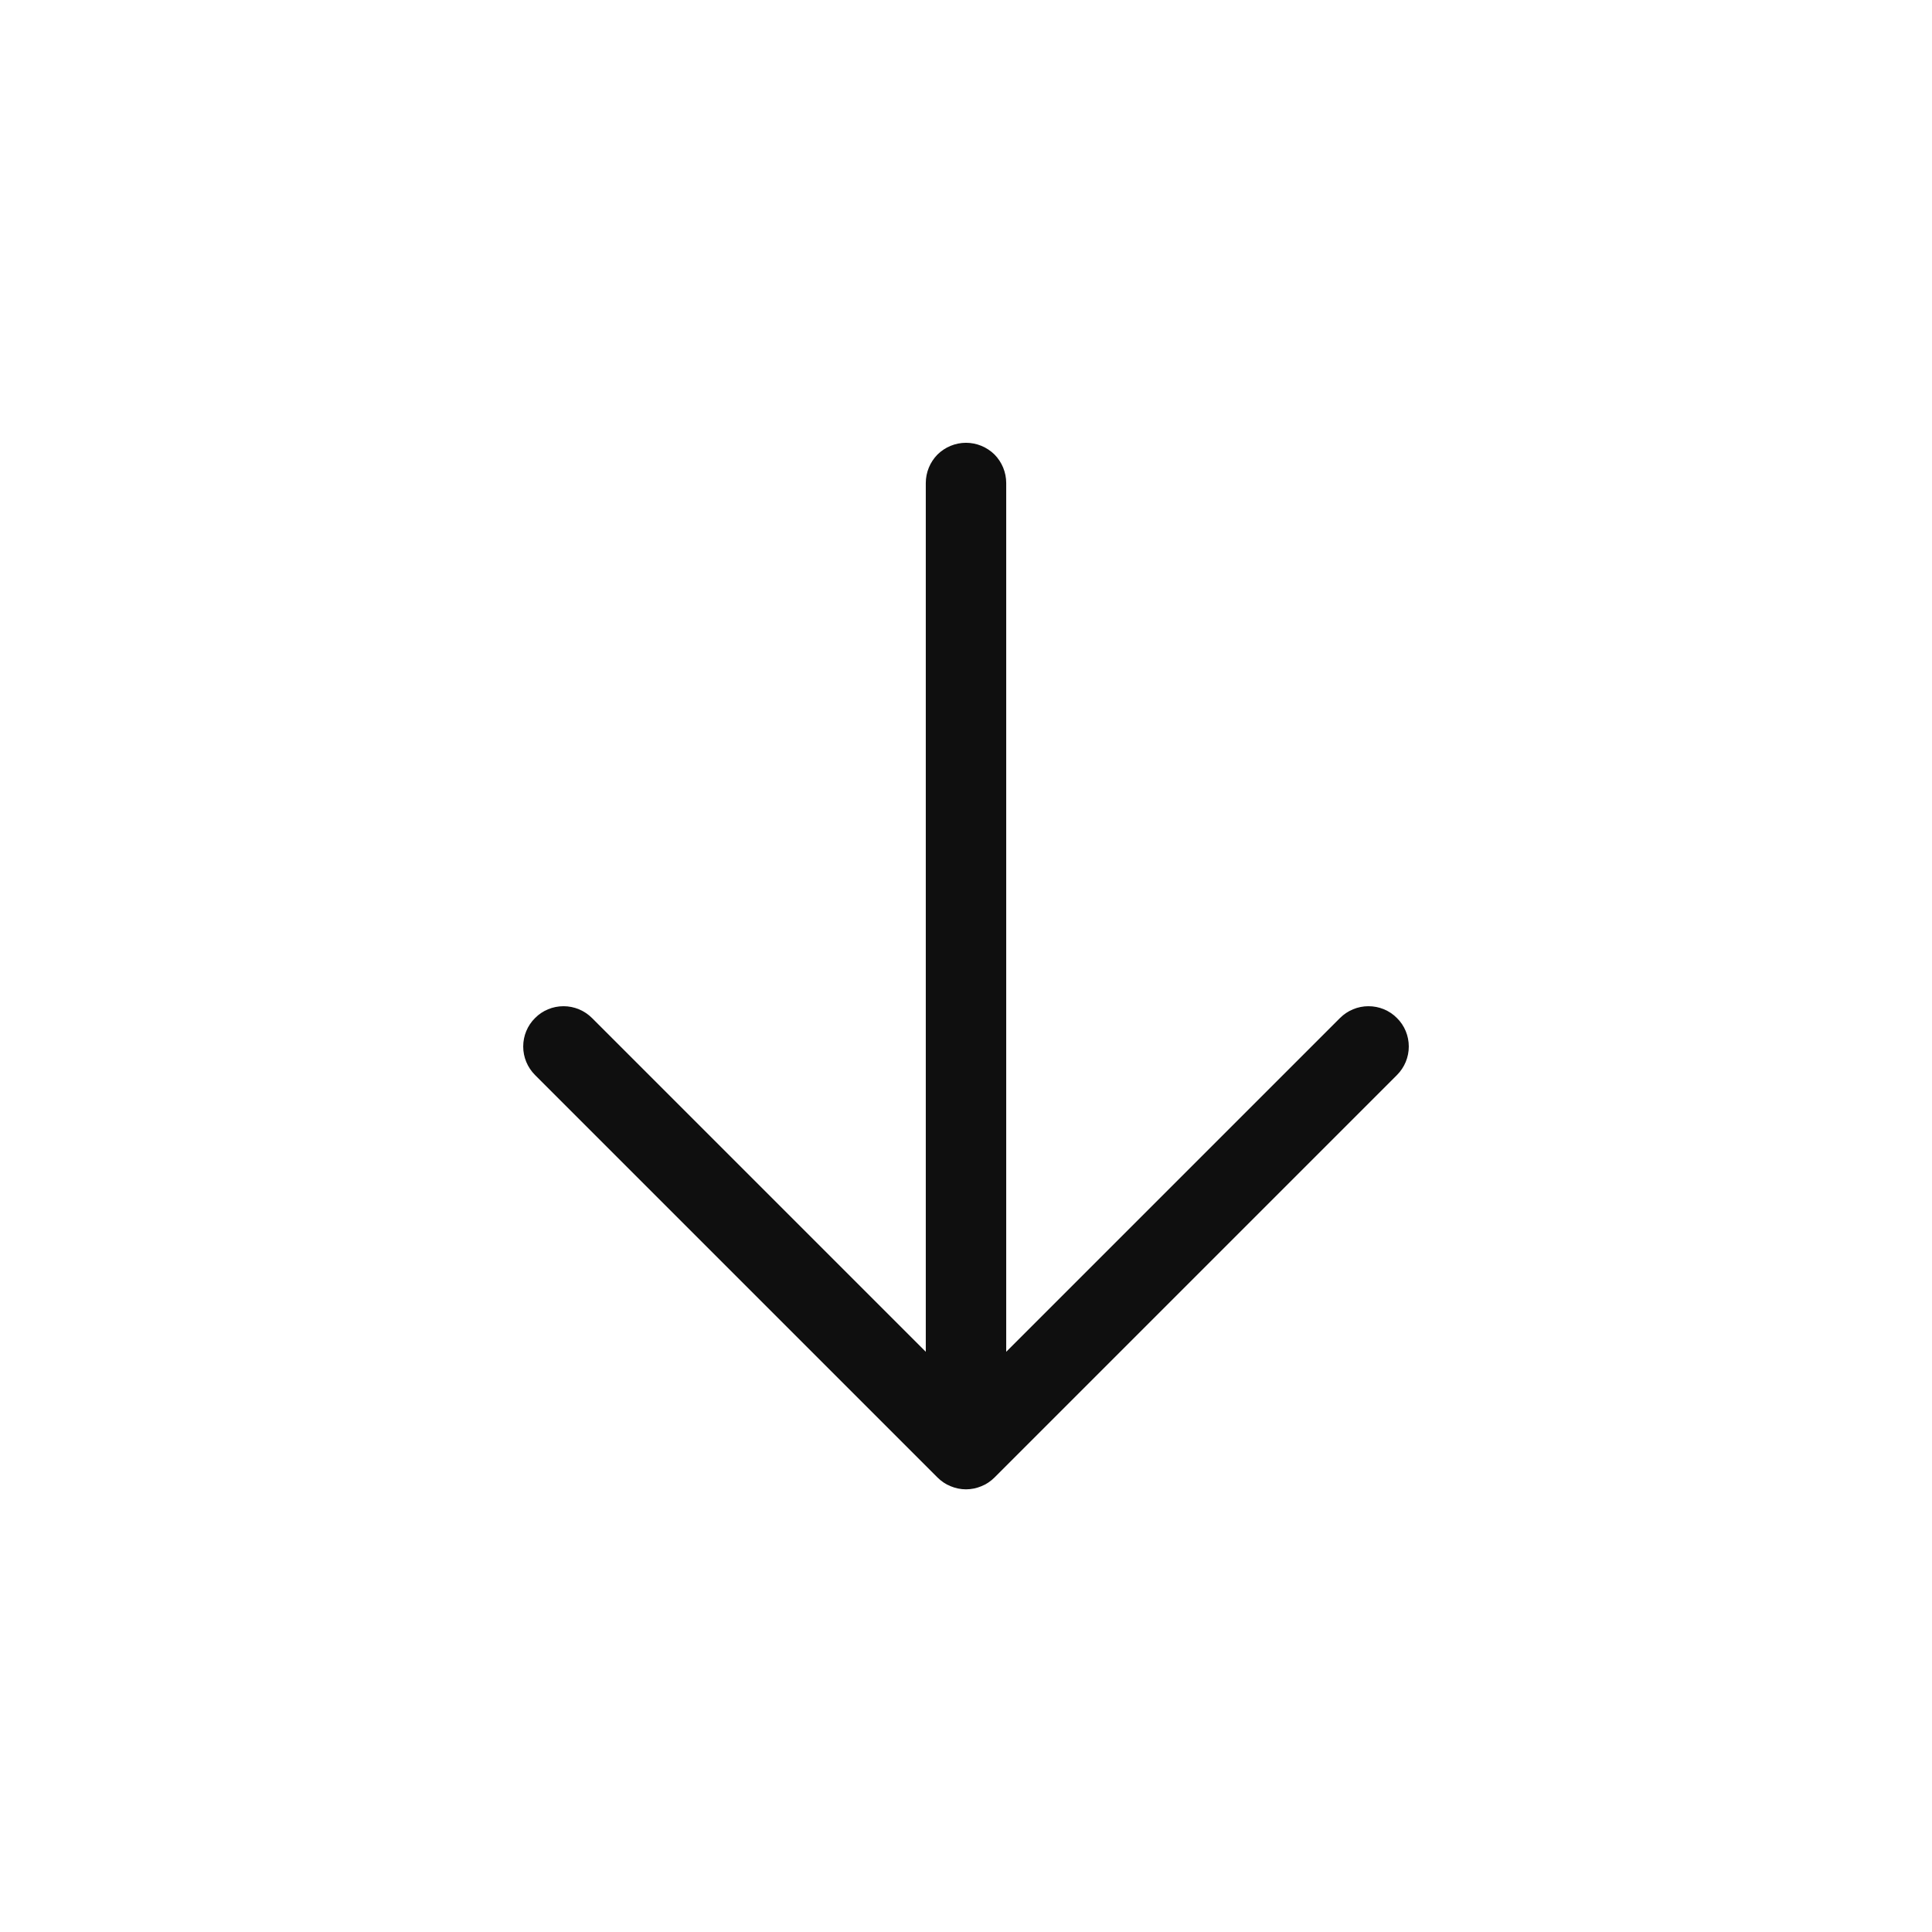
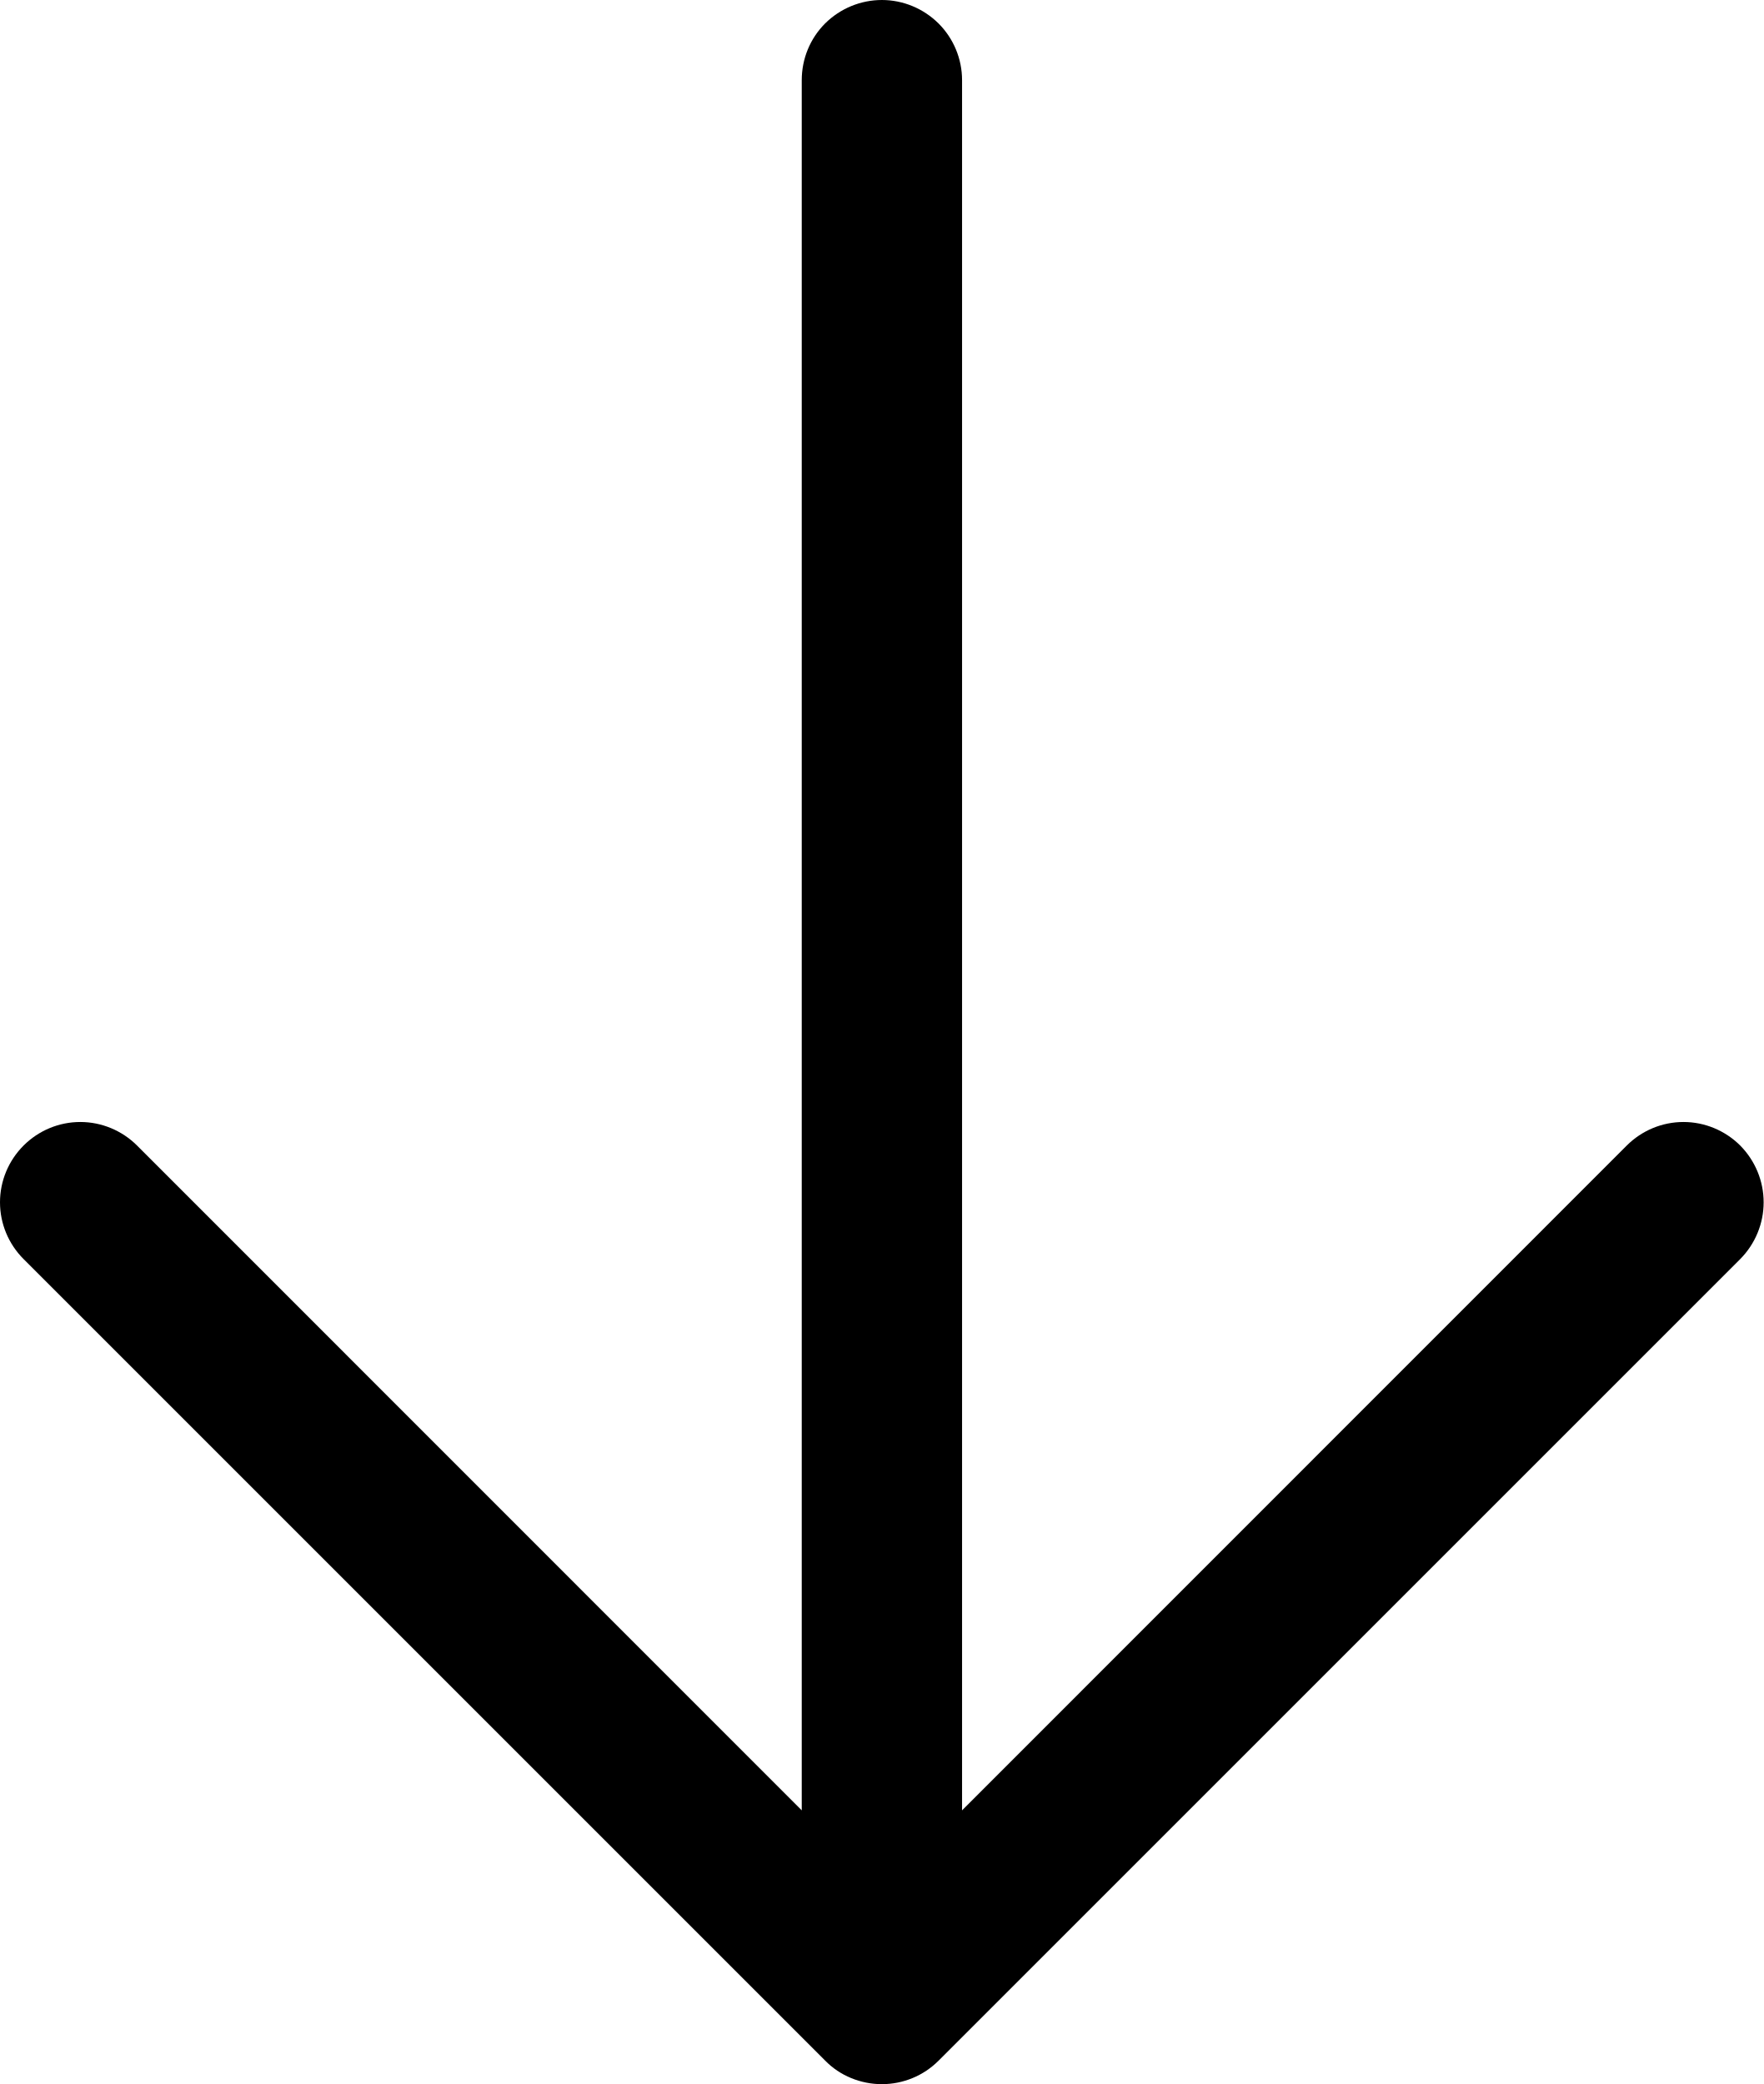
- <svg xmlns="http://www.w3.org/2000/svg" width="16" height="16" viewBox="0 0 16 16" fill="none">
-   <path d="M8 3.667C8.088 3.667 8.173 3.702 8.236 3.764C8.298 3.827 8.333 3.912 8.333 4V11.195L11.097 8.431C11.16 8.368 11.245 8.333 11.333 8.333C11.422 8.333 11.507 8.368 11.569 8.431C11.632 8.493 11.667 8.578 11.667 8.667C11.667 8.755 11.632 8.84 11.569 8.903L8.236 12.236C8.205 12.267 8.168 12.292 8.128 12.308C8.087 12.325 8.044 12.334 8 12.334C7.956 12.334 7.913 12.325 7.872 12.308C7.832 12.292 7.795 12.267 7.764 12.236L4.431 8.903C4.368 8.84 4.333 8.755 4.333 8.667C4.333 8.578 4.368 8.493 4.431 8.431C4.493 8.368 4.578 8.333 4.667 8.333C4.755 8.333 4.84 8.368 4.903 8.431L7.667 11.195V4C7.667 3.912 7.702 3.827 7.764 3.764C7.827 3.702 7.912 3.667 8 3.667Z" fill="#0F0F0F" />
+ <svg xmlns="http://www.w3.org/2000/svg" width="11" height="13" viewBox="0 0 11 13" fill="none">
+   <path d="M5.501 0C5.633 0 5.76 0.053 5.854 0.146C5.948 0.24 6.001 0.367 6.001 0.5V11.293L10.147 7.146C10.241 7.052 10.368 6.999 10.501 6.999C10.633 6.999 10.761 7.052 10.855 7.146C10.948 7.24 11.001 7.367 11.001 7.5C11.001 7.633 10.948 7.76 10.855 7.854L5.855 12.854C5.808 12.901 5.753 12.938 5.692 12.963C5.632 12.988 5.566 13.001 5.501 13.001C5.435 13.001 5.37 12.988 5.309 12.963C5.248 12.938 5.193 12.901 5.147 12.854L0.147 7.854C0.053 7.76 -3.42689e-09 7.633 0 7.5C3.42688e-09 7.367 0.053 7.24 0.147 7.146C0.241 7.052 0.368 6.999 0.501 6.999C0.633 6.999 0.761 7.052 0.855 7.146L5.001 11.293V0.5C5.001 0.367 5.053 0.24 5.147 0.146C5.241 0.053 5.368 0 5.501 0Z" fill="black" />
</svg>
